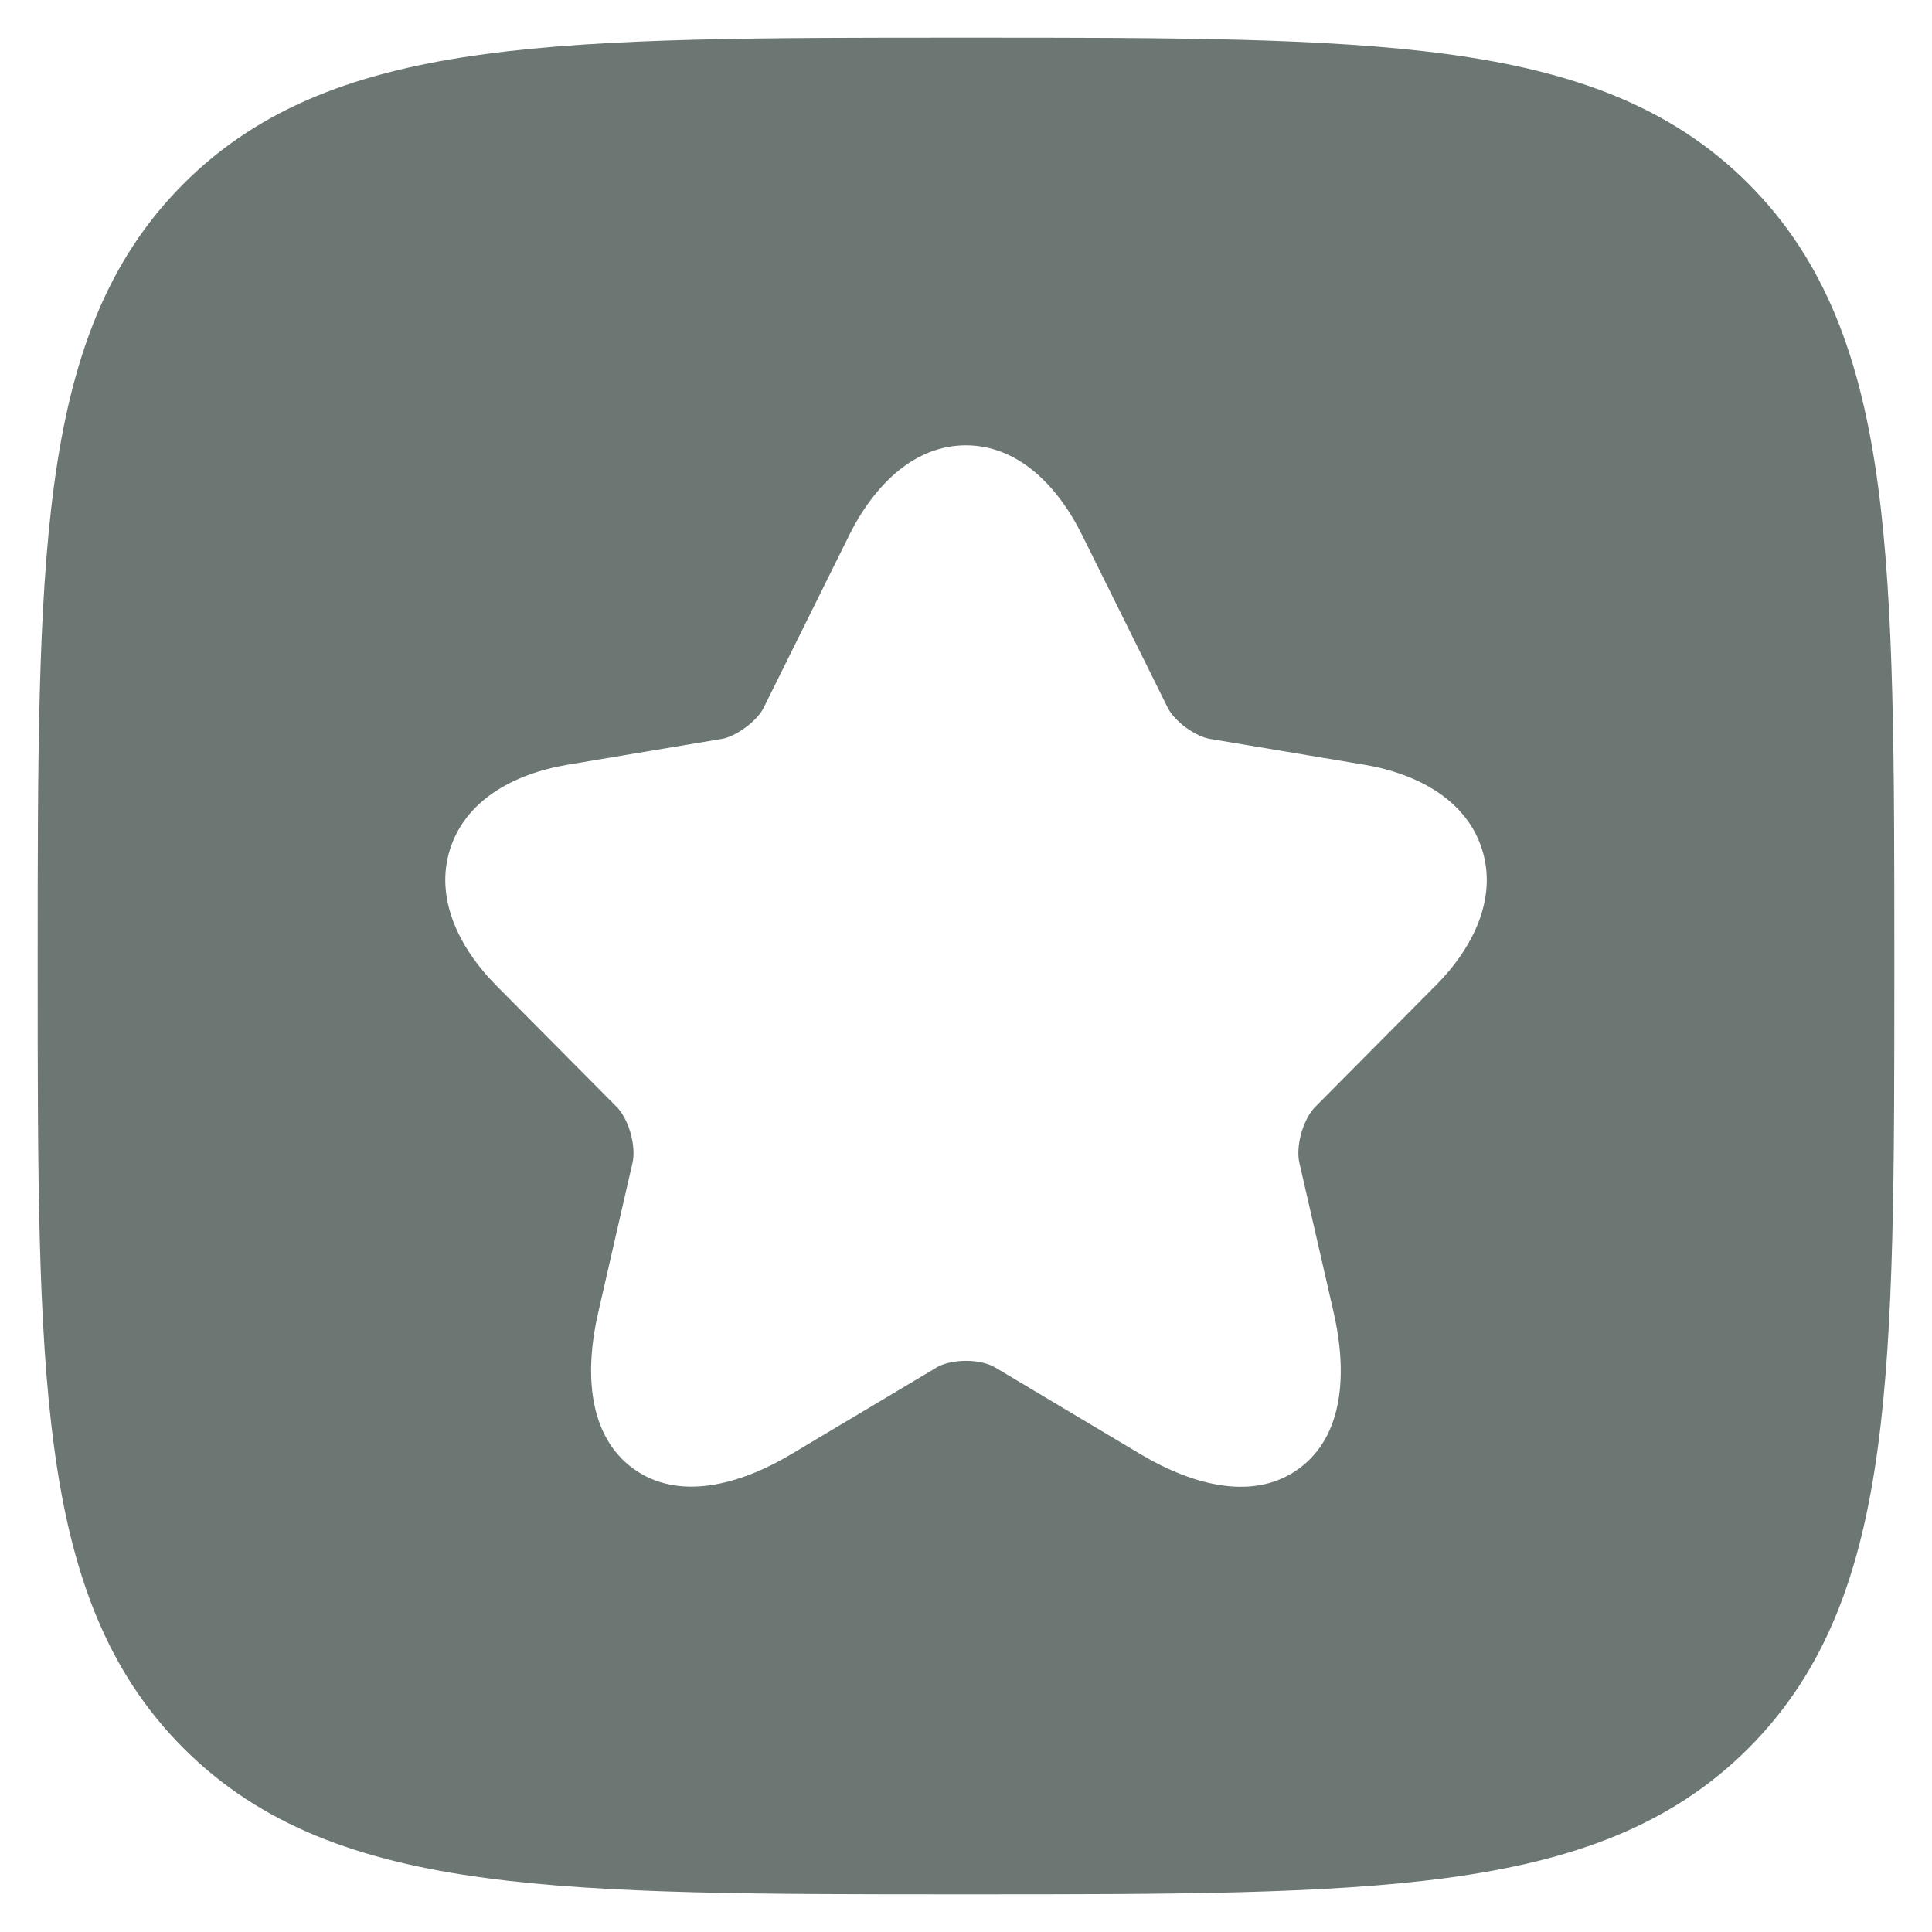
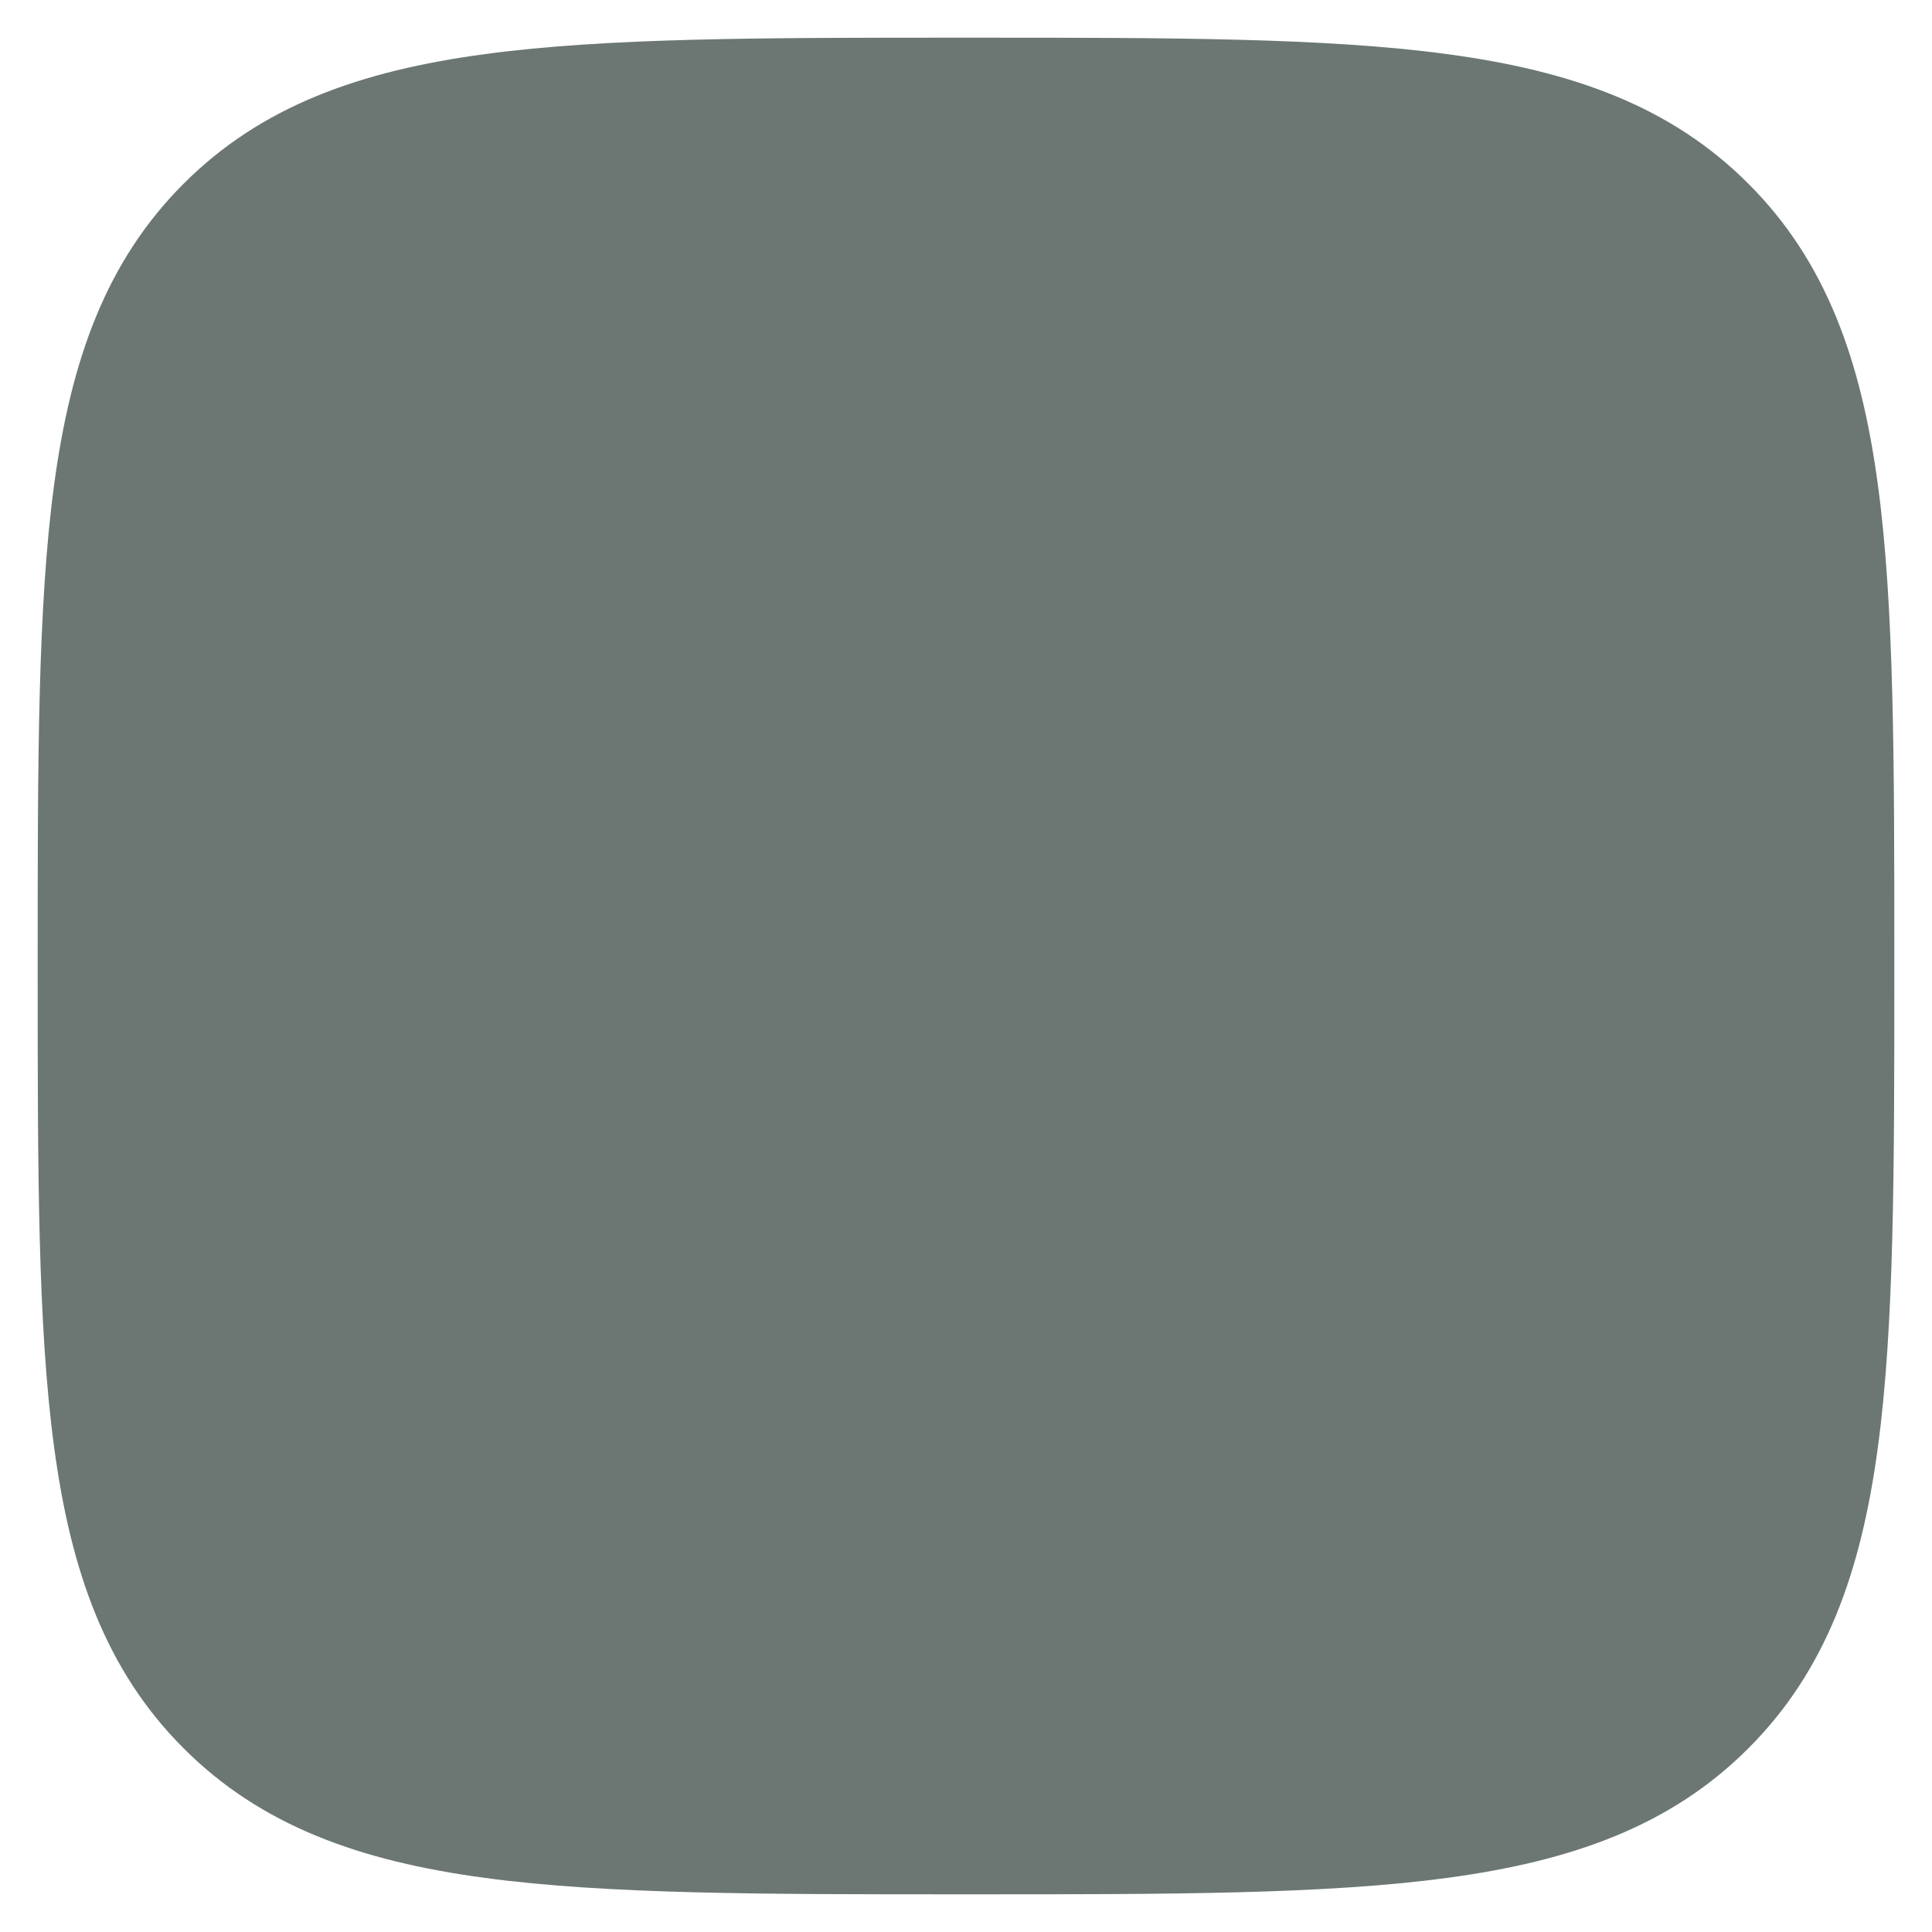
<svg xmlns="http://www.w3.org/2000/svg" width="16" height="16" viewBox="0 0 16 16" fill="none">
-   <path fill-rule="evenodd" clip-rule="evenodd" d="M8.043 0.312H8.043H7.957H7.957C6.314 0.312 5.024 0.312 4.016 0.448C2.984 0.587 2.164 0.877 1.521 1.521C0.877 2.164 0.587 2.984 0.448 4.016C0.312 5.024 0.312 6.314 0.312 7.957V7.957V8.043V8.043C0.312 9.686 0.312 10.976 0.448 11.984C0.587 13.017 0.877 13.836 1.521 14.479C2.164 15.123 2.984 15.413 4.016 15.552C5.024 15.688 6.314 15.688 7.957 15.688H7.957H8.043H8.043C9.686 15.688 10.976 15.688 11.984 15.552C13.017 15.413 13.836 15.123 14.479 14.479C15.123 13.836 15.413 13.017 15.552 11.984C15.688 10.976 15.688 9.686 15.688 8.043V8.043V7.957V7.957C15.688 6.314 15.688 5.024 15.552 4.016C15.413 2.984 15.123 2.164 14.479 1.521C13.836 0.877 13.017 0.587 11.984 0.448C10.976 0.312 9.686 0.312 8.043 0.312ZM8.963 4.434C8.751 4.005 8.42 3.688 7.999 3.688C7.579 3.688 7.246 4.005 7.032 4.433L7.032 4.434L6.326 5.858L6.325 5.86C6.304 5.904 6.253 5.966 6.176 6.023C6.1 6.08 6.027 6.111 5.98 6.119L5.979 6.119L4.701 6.333C4.238 6.411 3.852 6.638 3.727 7.033C3.602 7.426 3.786 7.836 4.116 8.168L5.111 9.171C5.15 9.211 5.194 9.286 5.222 9.383C5.249 9.48 5.252 9.568 5.239 9.625L5.239 9.626L4.955 10.866C4.836 11.381 4.877 11.892 5.241 12.16C5.606 12.428 6.105 12.311 6.558 12.04L7.755 11.326L7.755 11.325C7.809 11.294 7.897 11.27 8.001 11.27C8.105 11.27 8.192 11.295 8.242 11.325L9.442 12.041C9.895 12.311 10.394 12.43 10.759 12.161C11.123 11.894 11.162 11.382 11.044 10.866L10.76 9.626L10.76 9.625C10.747 9.568 10.75 9.48 10.777 9.383C10.805 9.286 10.849 9.211 10.888 9.171L11.882 8.169L11.883 8.169C12.215 7.836 12.399 7.426 12.273 7.032C12.148 6.638 11.76 6.411 11.298 6.333L10.019 6.119C9.97 6.111 9.895 6.08 9.818 6.023C9.742 5.966 9.691 5.904 9.67 5.86L8.963 4.434Z" fill="#6C7774" />
+   <path fillRule="evenodd" clipRule="evenodd" d="M8.043 0.312H8.043H7.957H7.957C6.314 0.312 5.024 0.312 4.016 0.448C2.984 0.587 2.164 0.877 1.521 1.521C0.877 2.164 0.587 2.984 0.448 4.016C0.312 5.024 0.312 6.314 0.312 7.957V7.957V8.043V8.043C0.312 9.686 0.312 10.976 0.448 11.984C0.587 13.017 0.877 13.836 1.521 14.479C2.164 15.123 2.984 15.413 4.016 15.552C5.024 15.688 6.314 15.688 7.957 15.688H7.957H8.043H8.043C9.686 15.688 10.976 15.688 11.984 15.552C13.017 15.413 13.836 15.123 14.479 14.479C15.123 13.836 15.413 13.017 15.552 11.984C15.688 10.976 15.688 9.686 15.688 8.043V8.043V7.957V7.957C15.688 6.314 15.688 5.024 15.552 4.016C15.413 2.984 15.123 2.164 14.479 1.521C13.836 0.877 13.017 0.587 11.984 0.448C10.976 0.312 9.686 0.312 8.043 0.312ZM8.963 4.434C8.751 4.005 8.42 3.688 7.999 3.688C7.579 3.688 7.246 4.005 7.032 4.433L7.032 4.434L6.326 5.858L6.325 5.86C6.304 5.904 6.253 5.966 6.176 6.023C6.1 6.08 6.027 6.111 5.98 6.119L5.979 6.119L4.701 6.333C4.238 6.411 3.852 6.638 3.727 7.033C3.602 7.426 3.786 7.836 4.116 8.168L5.111 9.171C5.15 9.211 5.194 9.286 5.222 9.383C5.249 9.48 5.252 9.568 5.239 9.625L5.239 9.626L4.955 10.866C4.836 11.381 4.877 11.892 5.241 12.16C5.606 12.428 6.105 12.311 6.558 12.04L7.755 11.326L7.755 11.325C7.809 11.294 7.897 11.27 8.001 11.27C8.105 11.27 8.192 11.295 8.242 11.325L9.442 12.041C9.895 12.311 10.394 12.43 10.759 12.161C11.123 11.894 11.162 11.382 11.044 10.866L10.76 9.626L10.76 9.625C10.747 9.568 10.75 9.48 10.777 9.383C10.805 9.286 10.849 9.211 10.888 9.171L11.882 8.169L11.883 8.169C12.215 7.836 12.399 7.426 12.273 7.032C12.148 6.638 11.76 6.411 11.298 6.333L10.019 6.119C9.97 6.111 9.895 6.08 9.818 6.023C9.742 5.966 9.691 5.904 9.67 5.86L8.963 4.434Z" fill="#6C7774" />
</svg>
